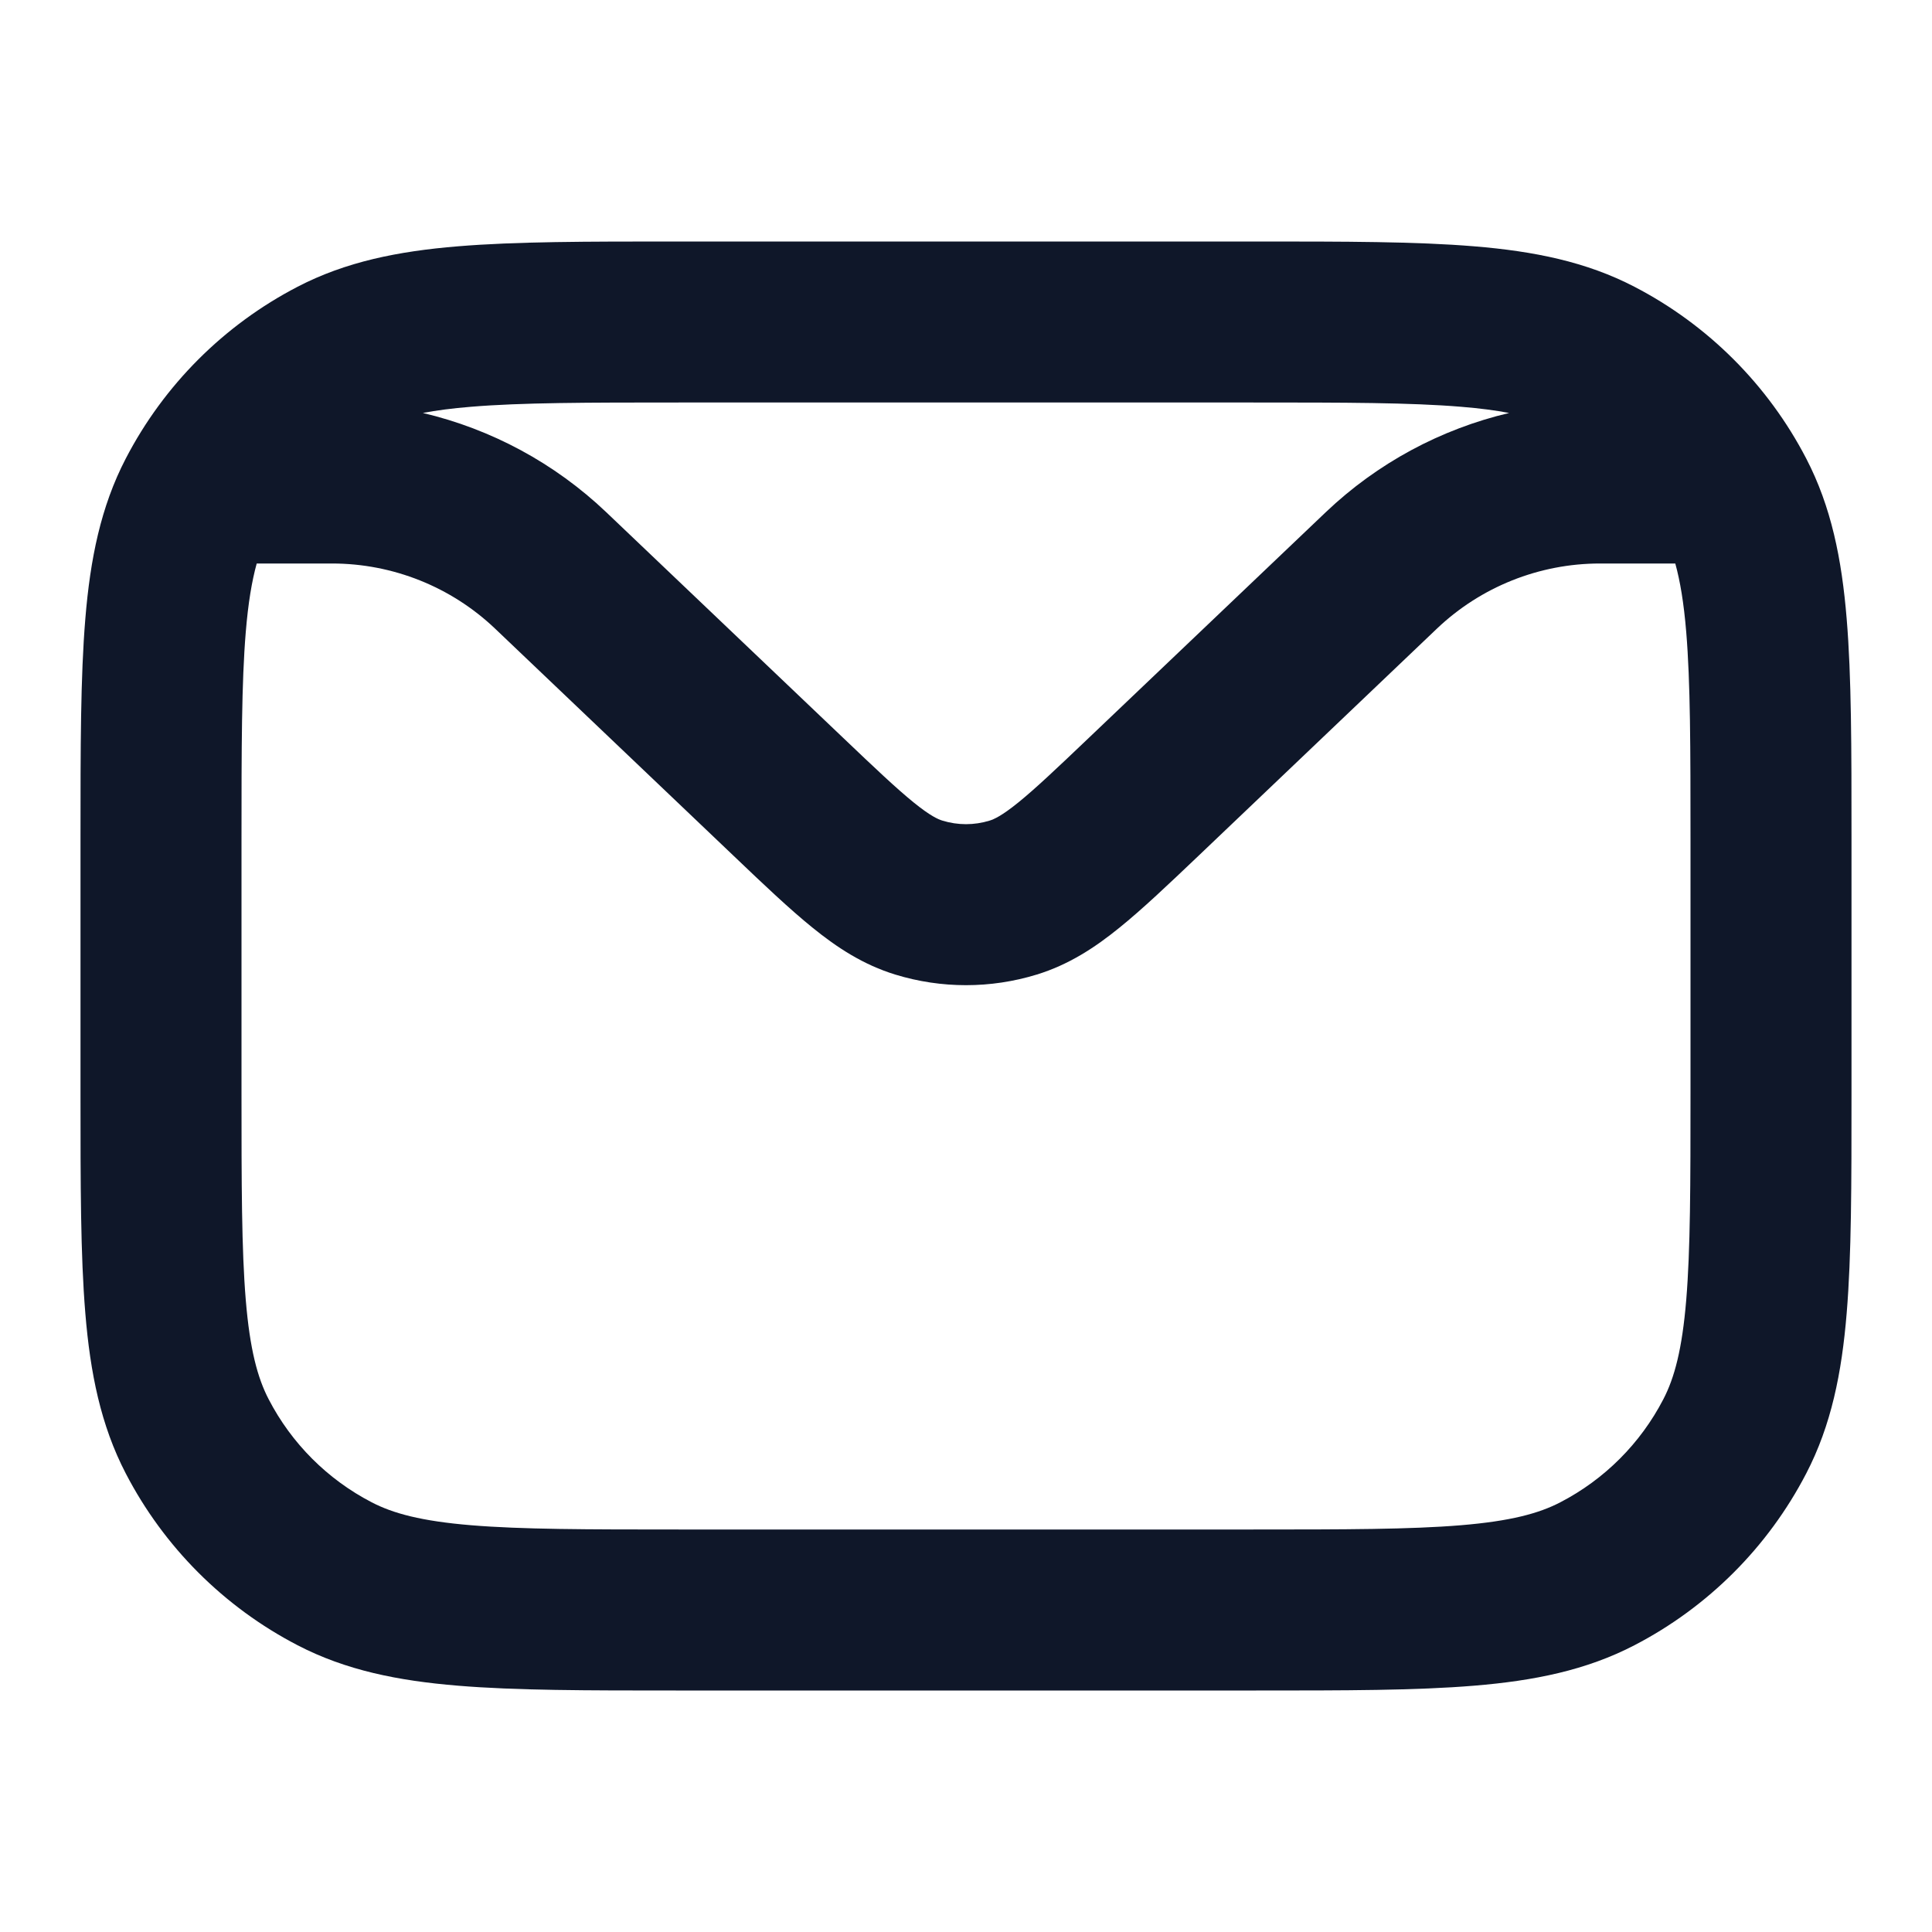
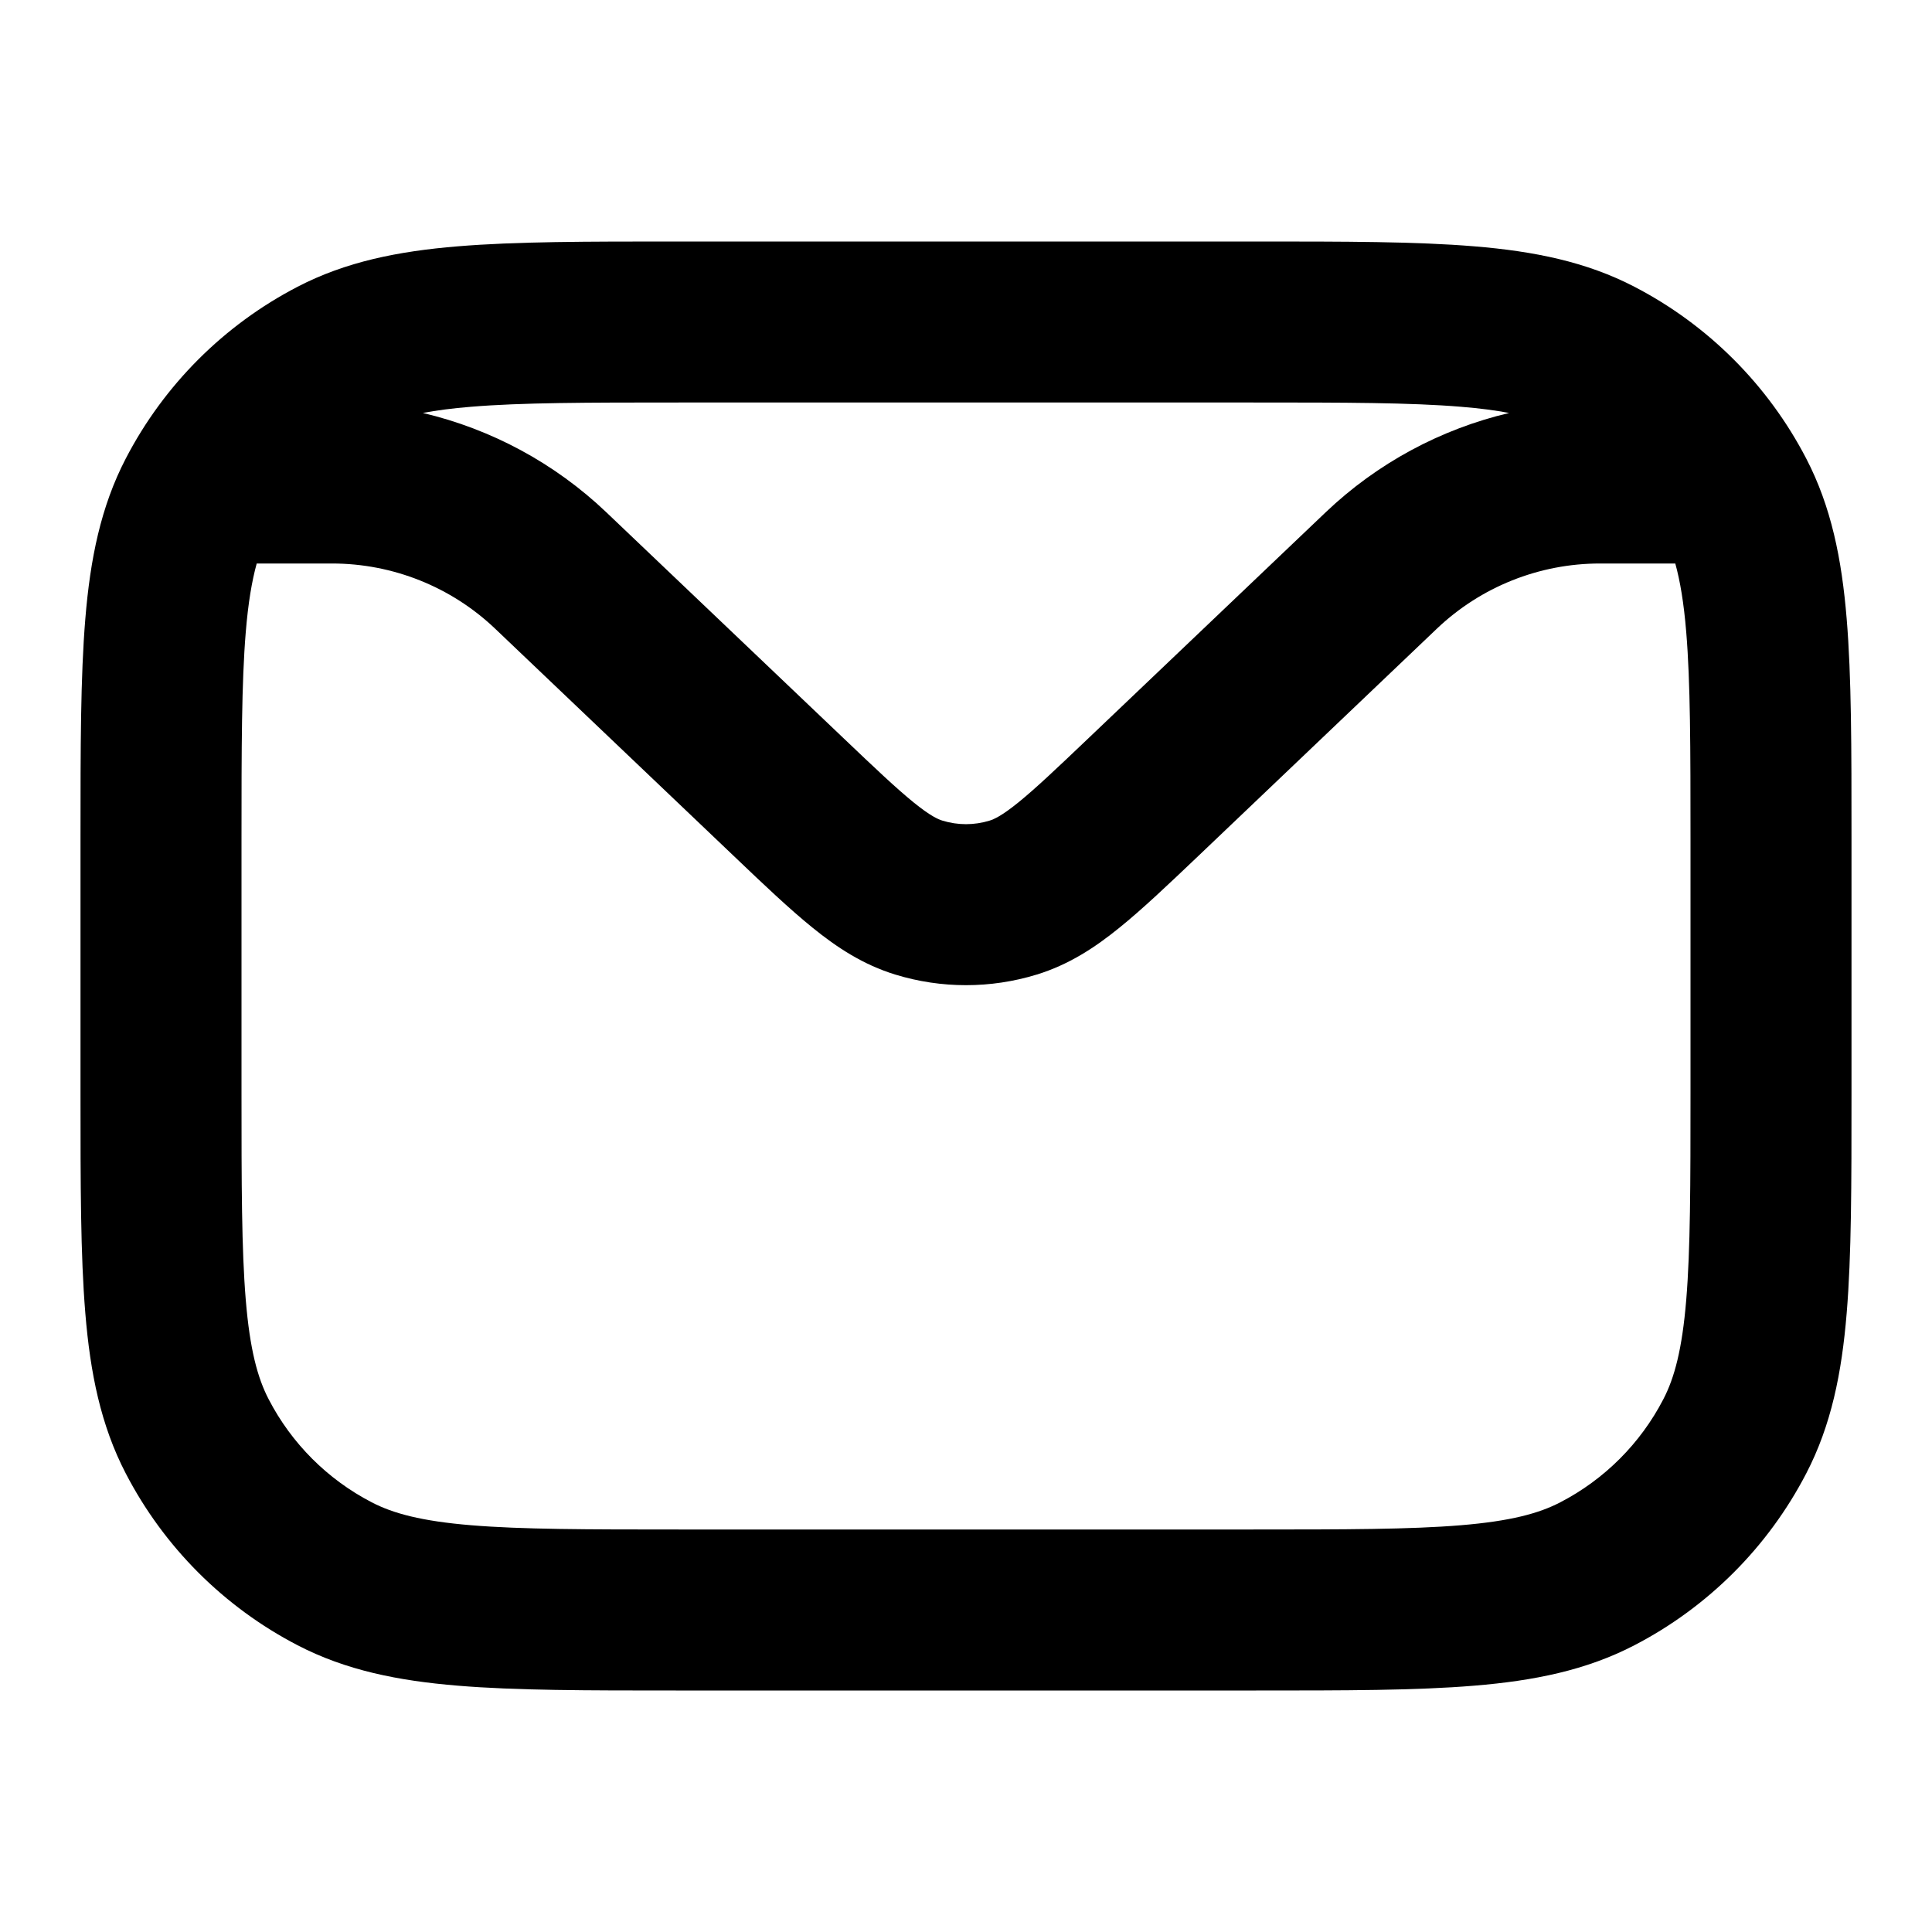
- <svg xmlns="http://www.w3.org/2000/svg" width="800px" height="800px" viewBox="0 0 24 24" fill="none">
-   <path fill-rule="evenodd" clip-rule="evenodd" d="M8.396 3H15.604C16.706 3 17.594 3 18.314 3.06C19.055 3.121 19.705 3.251 20.305 3.563C21.218 4.037 21.963 4.782 22.437 5.695C22.749 6.295 22.879 6.945 22.94 7.686C23 8.406 23 9.294 23 10.396V13.604C23 14.706 23 15.594 22.94 16.314C22.879 17.055 22.749 17.705 22.437 18.305C21.963 19.218 21.218 19.963 20.305 20.437C19.705 20.749 19.055 20.879 18.314 20.94C17.594 21 16.706 21 15.604 21H8.396C7.294 21 6.406 21 5.686 20.94C4.945 20.879 4.295 20.749 3.695 20.437C2.782 19.963 2.037 19.218 1.563 18.305C1.251 17.705 1.121 17.055 1.06 16.314C1 15.594 1 14.706 1 13.604V10.396C1 9.294 1 8.406 1.06 7.686C1.121 6.945 1.251 6.295 1.563 5.695C2.037 4.782 2.782 4.037 3.695 3.563C4.295 3.251 4.945 3.121 5.686 3.06C6.406 3 7.294 3 8.396 3ZM5.253 5.13C6.101 5.33 6.889 5.752 7.53 6.362L10.469 9.161C10.875 9.548 11.137 9.796 11.352 9.97C11.557 10.136 11.654 10.178 11.707 10.194C11.898 10.253 12.102 10.253 12.293 10.194C12.346 10.178 12.443 10.136 12.648 9.97C12.863 9.796 13.125 9.548 13.531 9.161L16.47 6.362C17.111 5.752 17.899 5.33 18.747 5.13C18.579 5.098 18.383 5.072 18.148 5.053C17.521 5.001 16.716 5 15.56 5H8.44C7.284 5 6.479 5.001 5.852 5.053C5.617 5.072 5.421 5.098 5.253 5.13ZM20.811 7H19.875C19.121 7 18.395 7.29 17.849 7.81L14.883 10.636C14.512 10.989 14.191 11.294 13.905 11.525C13.603 11.77 13.276 11.985 12.877 12.107C12.306 12.282 11.694 12.282 11.123 12.107C10.724 11.985 10.397 11.77 10.095 11.525C9.809 11.294 9.488 10.989 9.117 10.635L6.151 7.81C5.605 7.29 4.879 7 4.125 7H3.189C3.129 7.217 3.083 7.488 3.053 7.852C3.001 8.479 3 9.284 3 10.44V13.56C3 14.716 3.001 15.521 3.053 16.148C3.104 16.763 3.199 17.116 3.338 17.383C3.622 17.931 4.069 18.378 4.617 18.662C4.884 18.801 5.237 18.896 5.852 18.947C6.479 18.999 7.284 19 8.44 19H15.56C16.716 19 17.521 18.999 18.148 18.947C18.763 18.896 19.116 18.801 19.383 18.662C19.931 18.378 20.378 17.931 20.662 17.383C20.801 17.116 20.896 16.763 20.947 16.148C20.999 15.521 21 14.716 21 13.56V10.44C21 9.284 20.999 8.479 20.947 7.852C20.917 7.488 20.871 7.217 20.811 7Z" fill="#0F1729" />
+ <svg xmlns="http://www.w3.org/2000/svg" width="800px" height="800px" viewBox="0 0 24 24" fill="currentColor">
+   <path fill-rule="evenodd" clip-rule="evenodd" d="M8.396 3H15.604C16.706 3 17.594 3 18.314 3.06C19.055 3.121 19.705 3.251 20.305 3.563C21.218 4.037 21.963 4.782 22.437 5.695C22.749 6.295 22.879 6.945 22.94 7.686C23 8.406 23 9.294 23 10.396V13.604C23 14.706 23 15.594 22.94 16.314C22.879 17.055 22.749 17.705 22.437 18.305C21.963 19.218 21.218 19.963 20.305 20.437C19.705 20.749 19.055 20.879 18.314 20.94C17.594 21 16.706 21 15.604 21H8.396C7.294 21 6.406 21 5.686 20.94C4.945 20.879 4.295 20.749 3.695 20.437C2.782 19.963 2.037 19.218 1.563 18.305C1.251 17.705 1.121 17.055 1.06 16.314C1 15.594 1 14.706 1 13.604V10.396C1 9.294 1 8.406 1.06 7.686C1.121 6.945 1.251 6.295 1.563 5.695C2.037 4.782 2.782 4.037 3.695 3.563C4.295 3.251 4.945 3.121 5.686 3.06C6.406 3 7.294 3 8.396 3ZM5.253 5.13C6.101 5.33 6.889 5.752 7.53 6.362L10.469 9.161C10.875 9.548 11.137 9.796 11.352 9.97C11.557 10.136 11.654 10.178 11.707 10.194C11.898 10.253 12.102 10.253 12.293 10.194C12.346 10.178 12.443 10.136 12.648 9.97C12.863 9.796 13.125 9.548 13.531 9.161L16.47 6.362C17.111 5.752 17.899 5.33 18.747 5.13C18.579 5.098 18.383 5.072 18.148 5.053C17.521 5.001 16.716 5 15.56 5H8.44C7.284 5 6.479 5.001 5.852 5.053C5.617 5.072 5.421 5.098 5.253 5.13ZM20.811 7H19.875C19.121 7 18.395 7.29 17.849 7.81L14.883 10.636C14.512 10.989 14.191 11.294 13.905 11.525C13.603 11.77 13.276 11.985 12.877 12.107C12.306 12.282 11.694 12.282 11.123 12.107C10.724 11.985 10.397 11.77 10.095 11.525C9.809 11.294 9.488 10.989 9.117 10.635L6.151 7.81C5.605 7.29 4.879 7 4.125 7H3.189C3.129 7.217 3.083 7.488 3.053 7.852C3.001 8.479 3 9.284 3 10.44V13.56C3 14.716 3.001 15.521 3.053 16.148C3.104 16.763 3.199 17.116 3.338 17.383C3.622 17.931 4.069 18.378 4.617 18.662C4.884 18.801 5.237 18.896 5.852 18.947C6.479 18.999 7.284 19 8.44 19H15.56C16.716 19 17.521 18.999 18.148 18.947C18.763 18.896 19.116 18.801 19.383 18.662C19.931 18.378 20.378 17.931 20.662 17.383C20.801 17.116 20.896 16.763 20.947 16.148C20.999 15.521 21 14.716 21 13.56V10.44C21 9.284 20.999 8.479 20.947 7.852C20.917 7.488 20.871 7.217 20.811 7Z" fill="currentColor" />
</svg>
